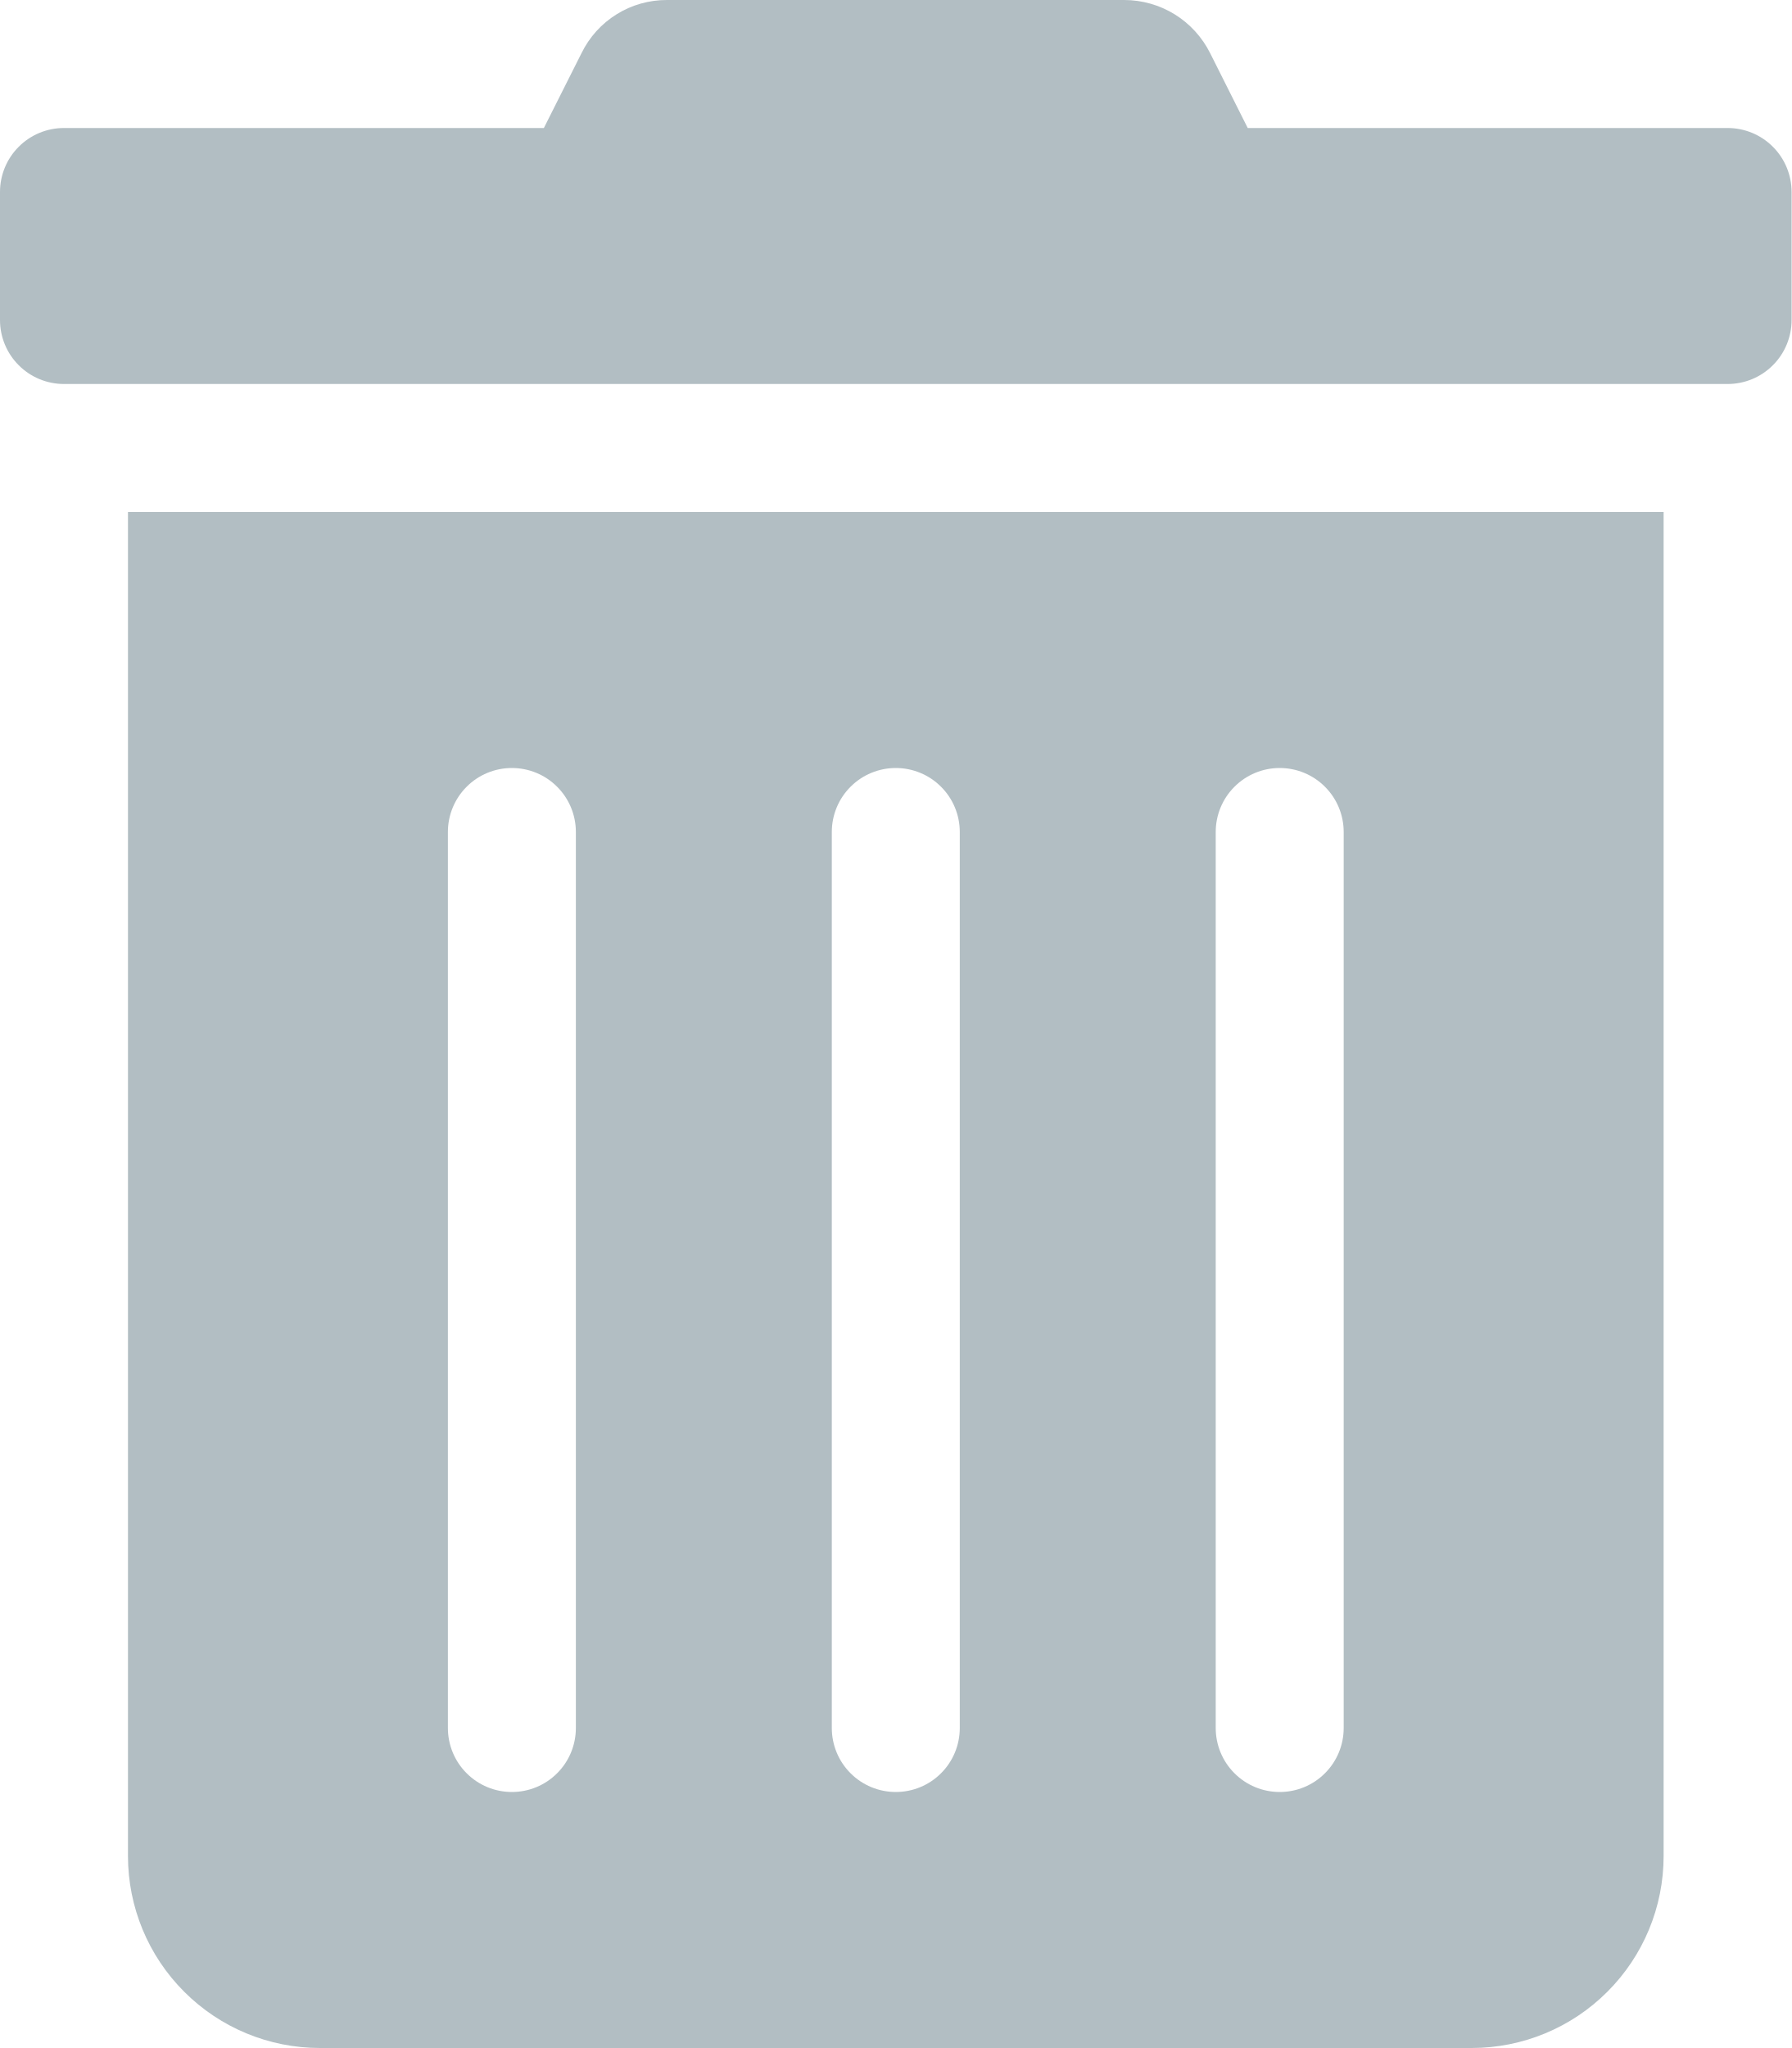
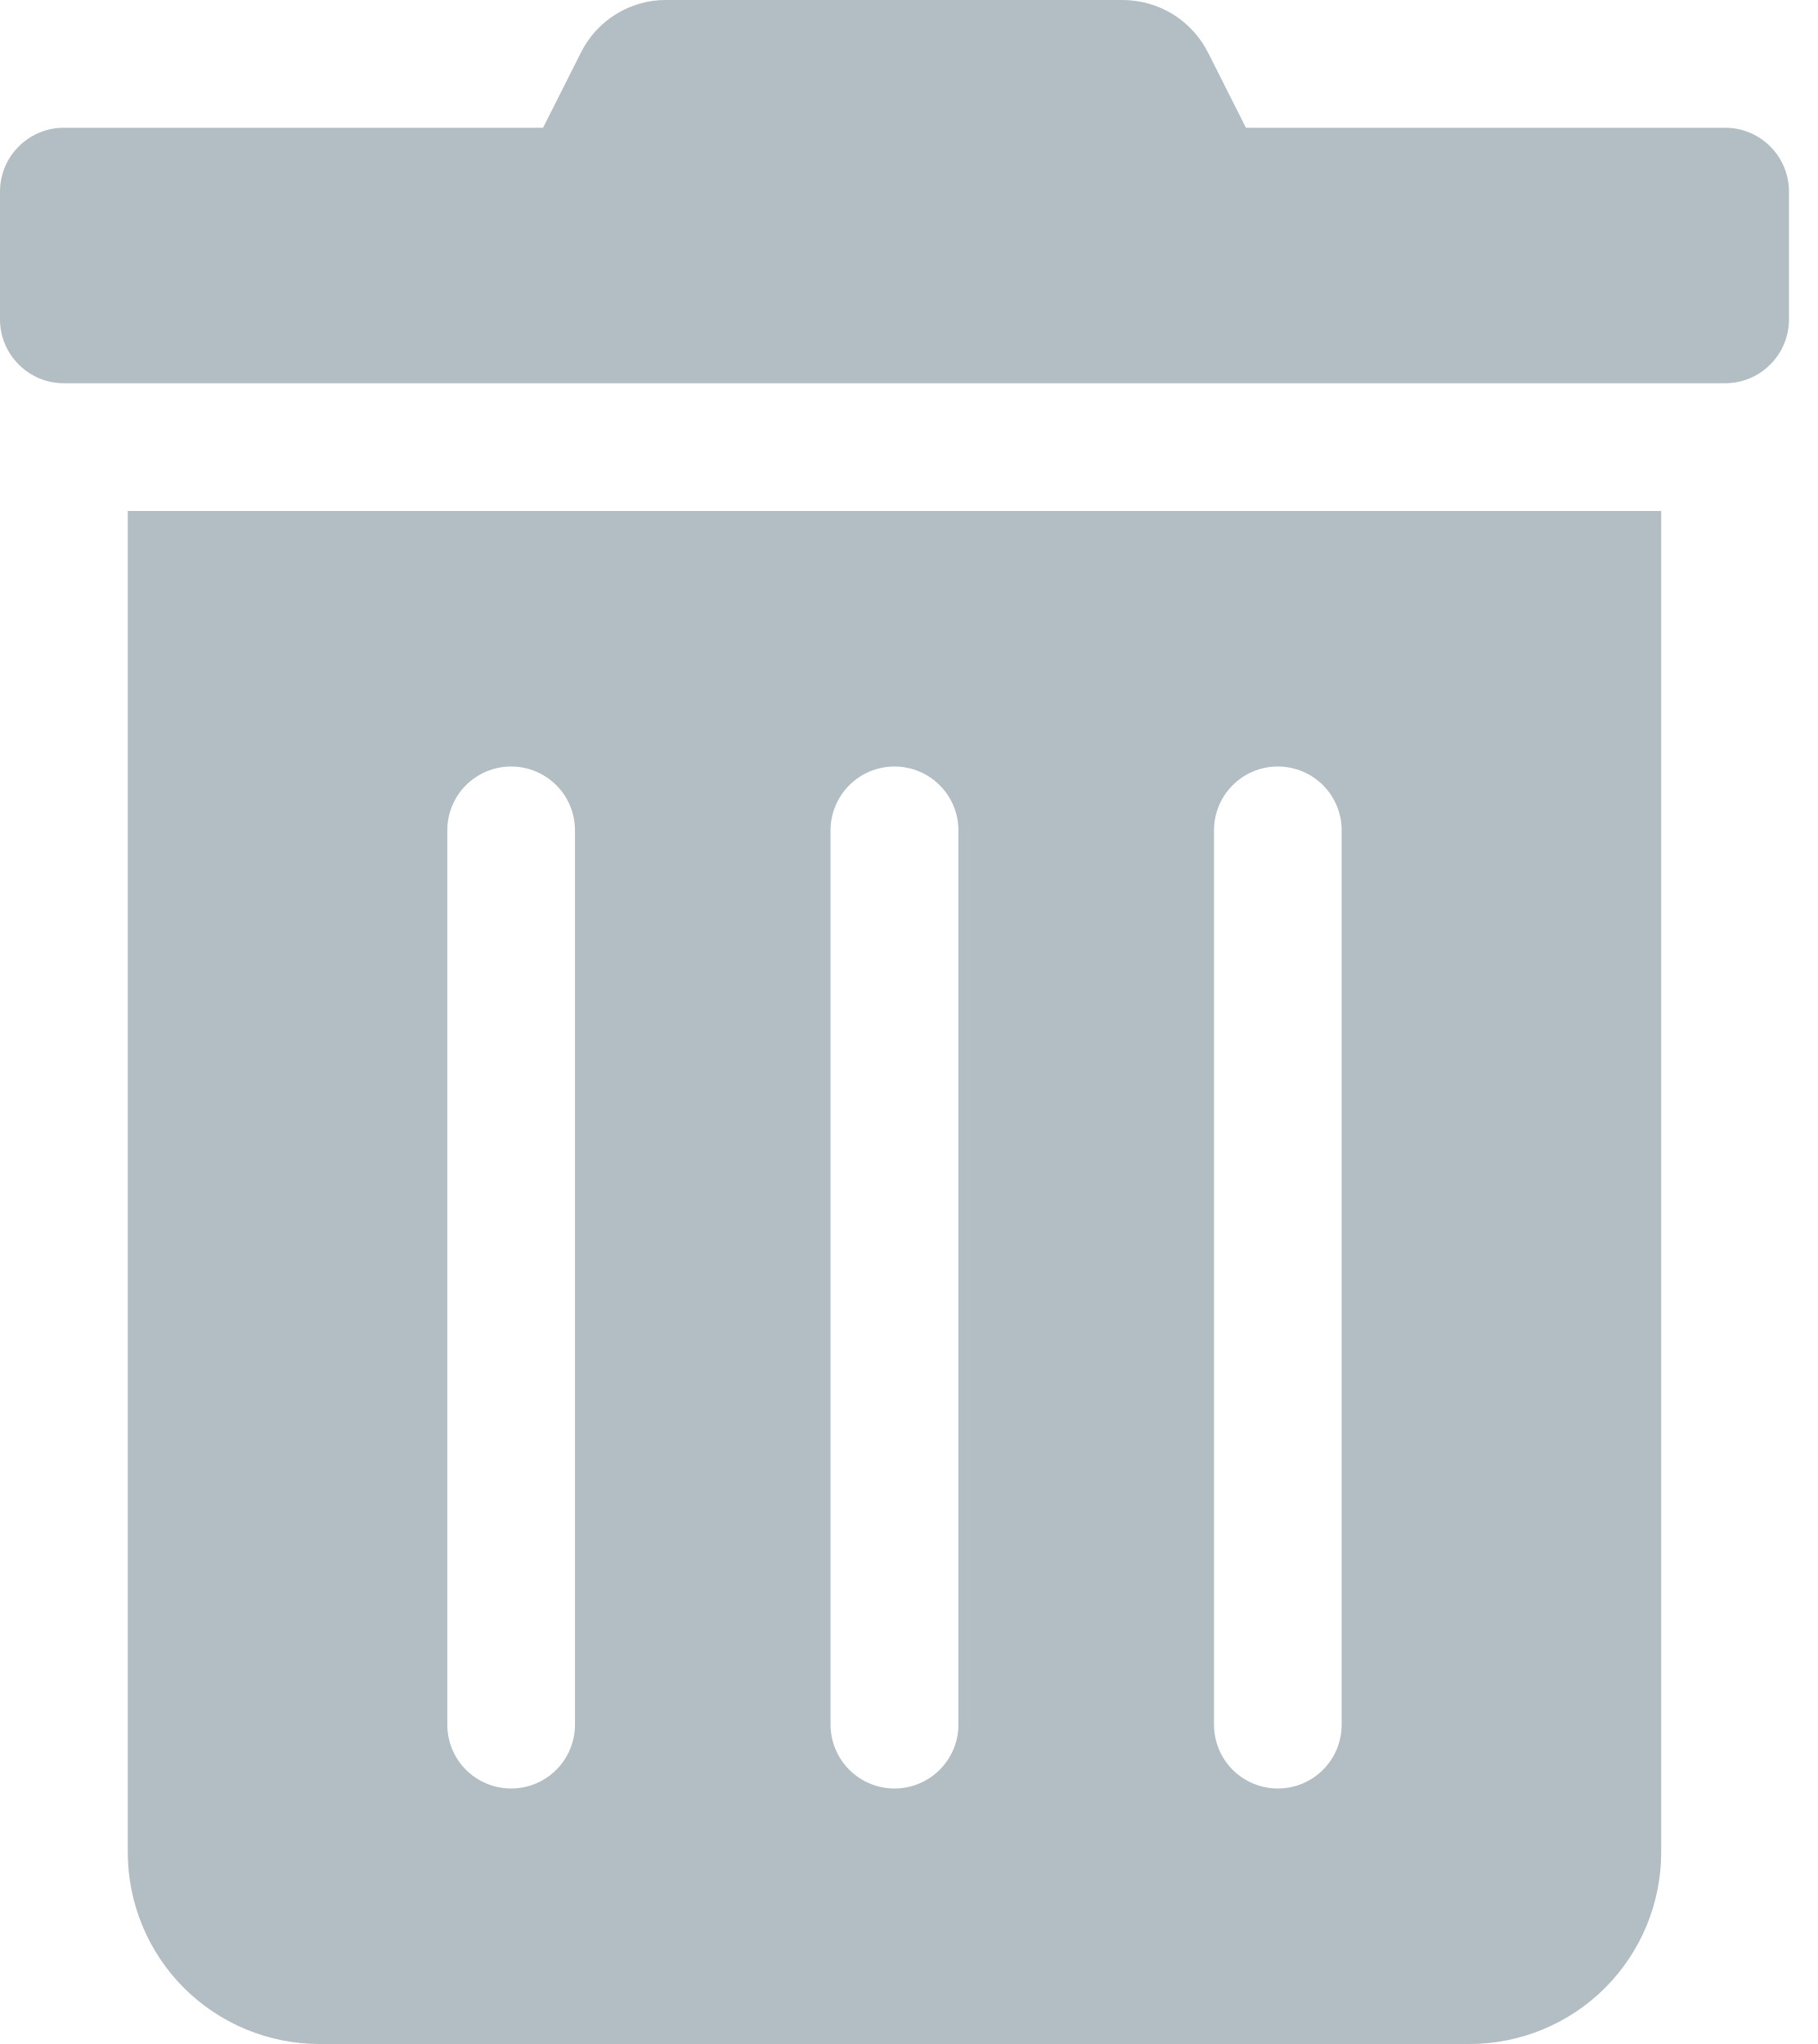
- <svg xmlns="http://www.w3.org/2000/svg" width="28" height="32" viewBox="0 0 28 32" fill="none">
-   <path d="M2 29C2 29.796 2.316 30.559 2.879 31.121C3.441 31.684 4.204 32 5 32H23C23.796 32 24.559 31.684 25.121 31.121C25.684 30.559 26 29.796 26 29V8H2V29ZM19 13C19 12.735 19.105 12.48 19.293 12.293C19.48 12.105 19.735 12 20 12C20.265 12 20.52 12.105 20.707 12.293C20.895 12.48 21 12.735 21 13V27C21 27.265 20.895 27.52 20.707 27.707C20.52 27.895 20.265 28 20 28C19.735 28 19.48 27.895 19.293 27.707C19.105 27.52 19 27.265 19 27V13ZM13 13C13 12.735 13.105 12.48 13.293 12.293C13.48 12.105 13.735 12 14 12C14.265 12 14.52 12.105 14.707 12.293C14.895 12.48 15 12.735 15 13V27C15 27.265 14.895 27.52 14.707 27.707C14.52 27.895 14.265 28 14 28C13.735 28 13.48 27.895 13.293 27.707C13.105 27.52 13 27.265 13 27V13ZM7 13C7 12.735 7.105 12.48 7.293 12.293C7.48 12.105 7.735 12 8 12C8.265 12 8.52 12.105 8.707 12.293C8.895 12.48 9 12.735 9 13V27C9 27.265 8.895 27.52 8.707 27.707C8.52 27.895 8.265 28 8 28C7.735 28 7.48 27.895 7.293 27.707C7.105 27.52 7 27.265 7 27V13ZM27 2H19.5L18.913 0.831C18.788 0.581 18.596 0.371 18.359 0.224C18.122 0.078 17.848 -0 17.569 1.09579e-05H10.425C10.146 -0.001 9.873 0.076 9.637 0.223C9.4 0.37 9.21 0.581 9.088 0.831L8.5 2H1C0.735 2 0.48 2.105 0.293 2.293C0.105 2.48 0 2.735 0 3L0 5C0 5.265 0.105 5.52 0.293 5.707C0.48 5.895 0.735 6 1 6H27C27.265 6 27.52 5.895 27.707 5.707C27.895 5.52 28 5.265 28 5V3C28 2.735 27.895 2.48 27.707 2.293C27.52 2.105 27.265 2 27 2V2Z" fill="#B2BEC3" />
+ <svg xmlns="http://www.w3.org/2000/svg" width="16" height="18" viewBox="0 0 16 18" fill="none">
+   <path d="M1.125 16.312C1.125 16.76 1.303 17.189 1.619 17.506C1.936 17.822 2.365 18 2.812 18H12.938C13.385 18 13.814 17.822 14.131 17.506C14.447 17.189 14.625 16.76 14.625 16.312V4.5H1.125V16.312ZM10.688 7.312C10.688 7.163 10.747 7.02 10.852 6.915C10.958 6.809 11.101 6.75 11.25 6.75C11.399 6.75 11.542 6.809 11.648 6.915C11.753 7.02 11.812 7.163 11.812 7.312V15.188C11.812 15.337 11.753 15.48 11.648 15.585C11.542 15.691 11.399 15.75 11.25 15.75C11.101 15.75 10.958 15.691 10.852 15.585C10.747 15.48 10.688 15.337 10.688 15.188V7.312ZM7.312 7.312C7.312 7.163 7.372 7.02 7.477 6.915C7.583 6.809 7.726 6.75 7.875 6.75C8.024 6.75 8.167 6.809 8.273 6.915C8.378 7.02 8.438 7.163 8.438 7.312V15.188C8.438 15.337 8.378 15.48 8.273 15.585C8.167 15.691 8.024 15.75 7.875 15.75C7.726 15.75 7.583 15.691 7.477 15.585C7.372 15.48 7.312 15.337 7.312 15.188V7.312ZM3.938 7.312C3.938 7.163 3.997 7.02 4.102 6.915C4.208 6.809 4.351 6.75 4.5 6.75C4.649 6.75 4.792 6.809 4.898 6.915C5.003 7.02 5.062 7.163 5.062 7.312V15.188C5.062 15.337 5.003 15.48 4.898 15.585C4.792 15.691 4.649 15.75 4.5 15.75C4.351 15.75 4.208 15.691 4.102 15.585C3.997 15.48 3.938 15.337 3.938 15.188V7.312ZM15.188 1.125H10.969L10.638 0.468C10.568 0.327 10.46 0.209 10.327 0.126C10.193 0.044 10.039 -0 9.882 6.16384e-06H5.864C5.707 -0.001 5.554 0.043 5.421 0.126C5.288 0.208 5.181 0.327 5.112 0.468L4.781 1.125H0.562C0.413 1.125 0.27 1.184 0.165 1.29C0.059 1.395 0 1.538 0 1.688L0 2.813C0 2.962 0.059 3.105 0.165 3.21C0.27 3.316 0.413 3.375 0.562 3.375H15.188C15.337 3.375 15.48 3.316 15.585 3.21C15.691 3.105 15.75 2.962 15.75 2.813V1.688C15.75 1.538 15.691 1.395 15.585 1.29C15.48 1.184 15.337 1.125 15.188 1.125V1.125Z" fill="#B2BEC3" />
</svg>
